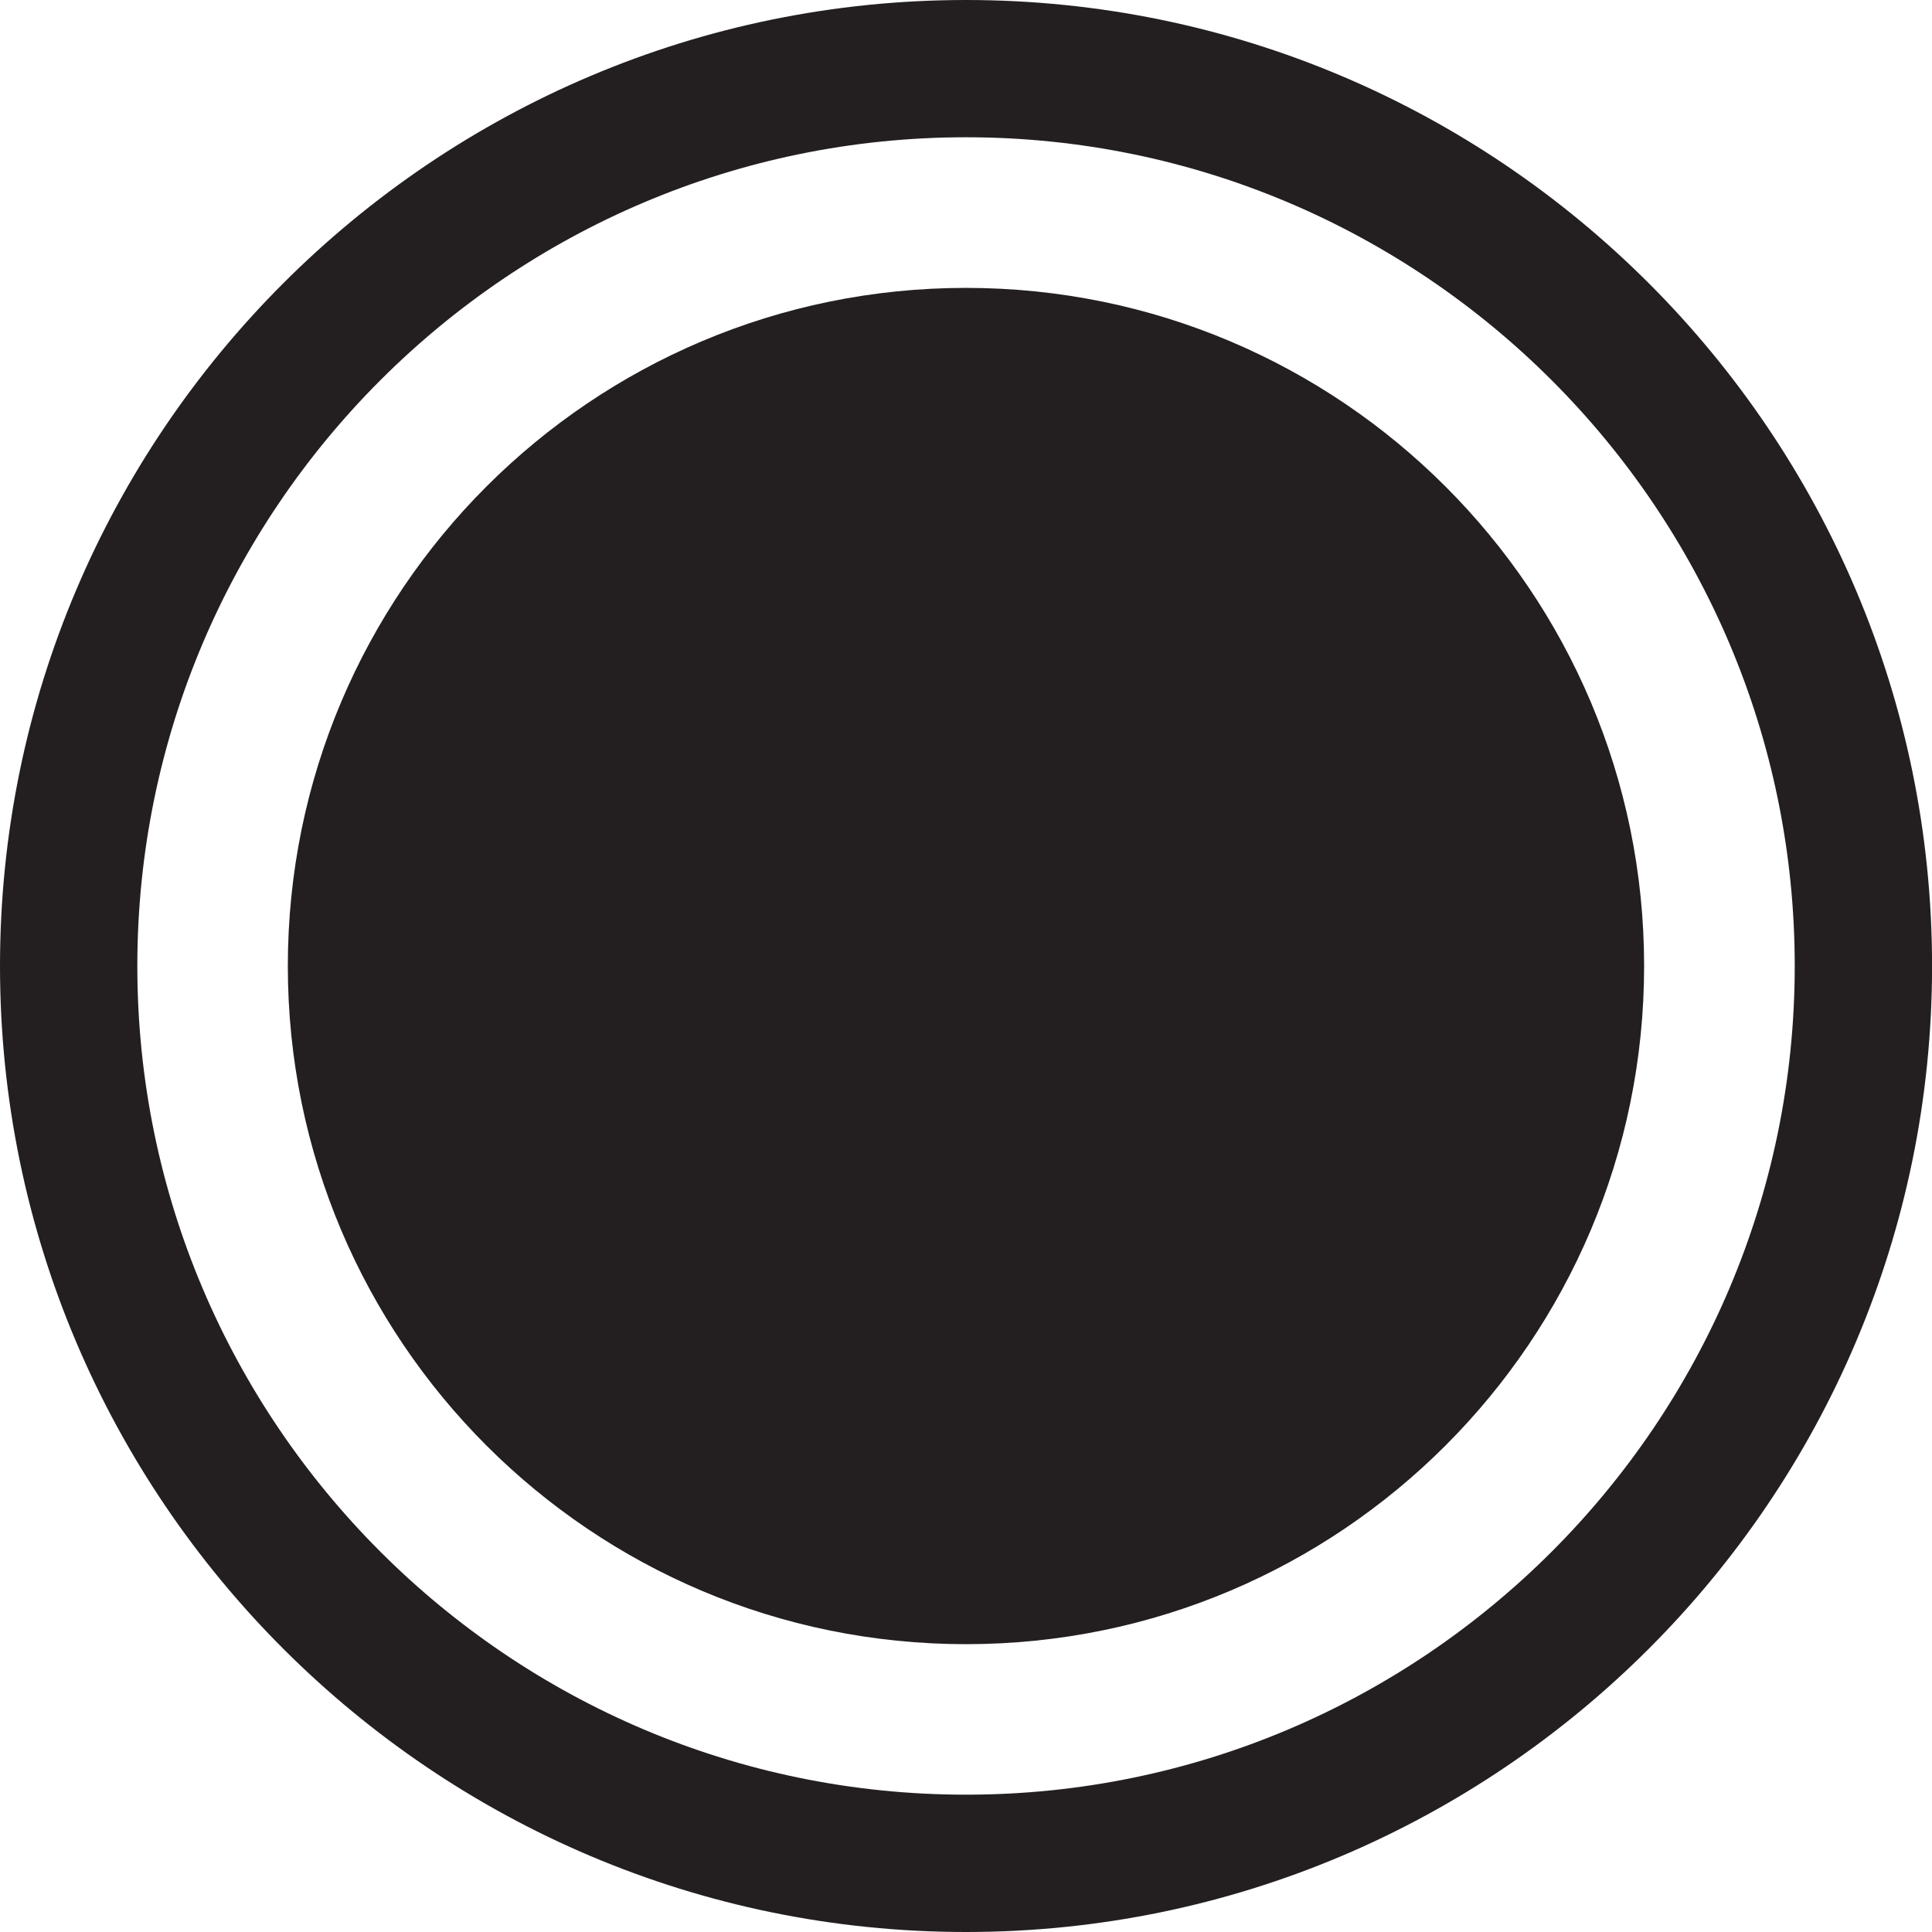
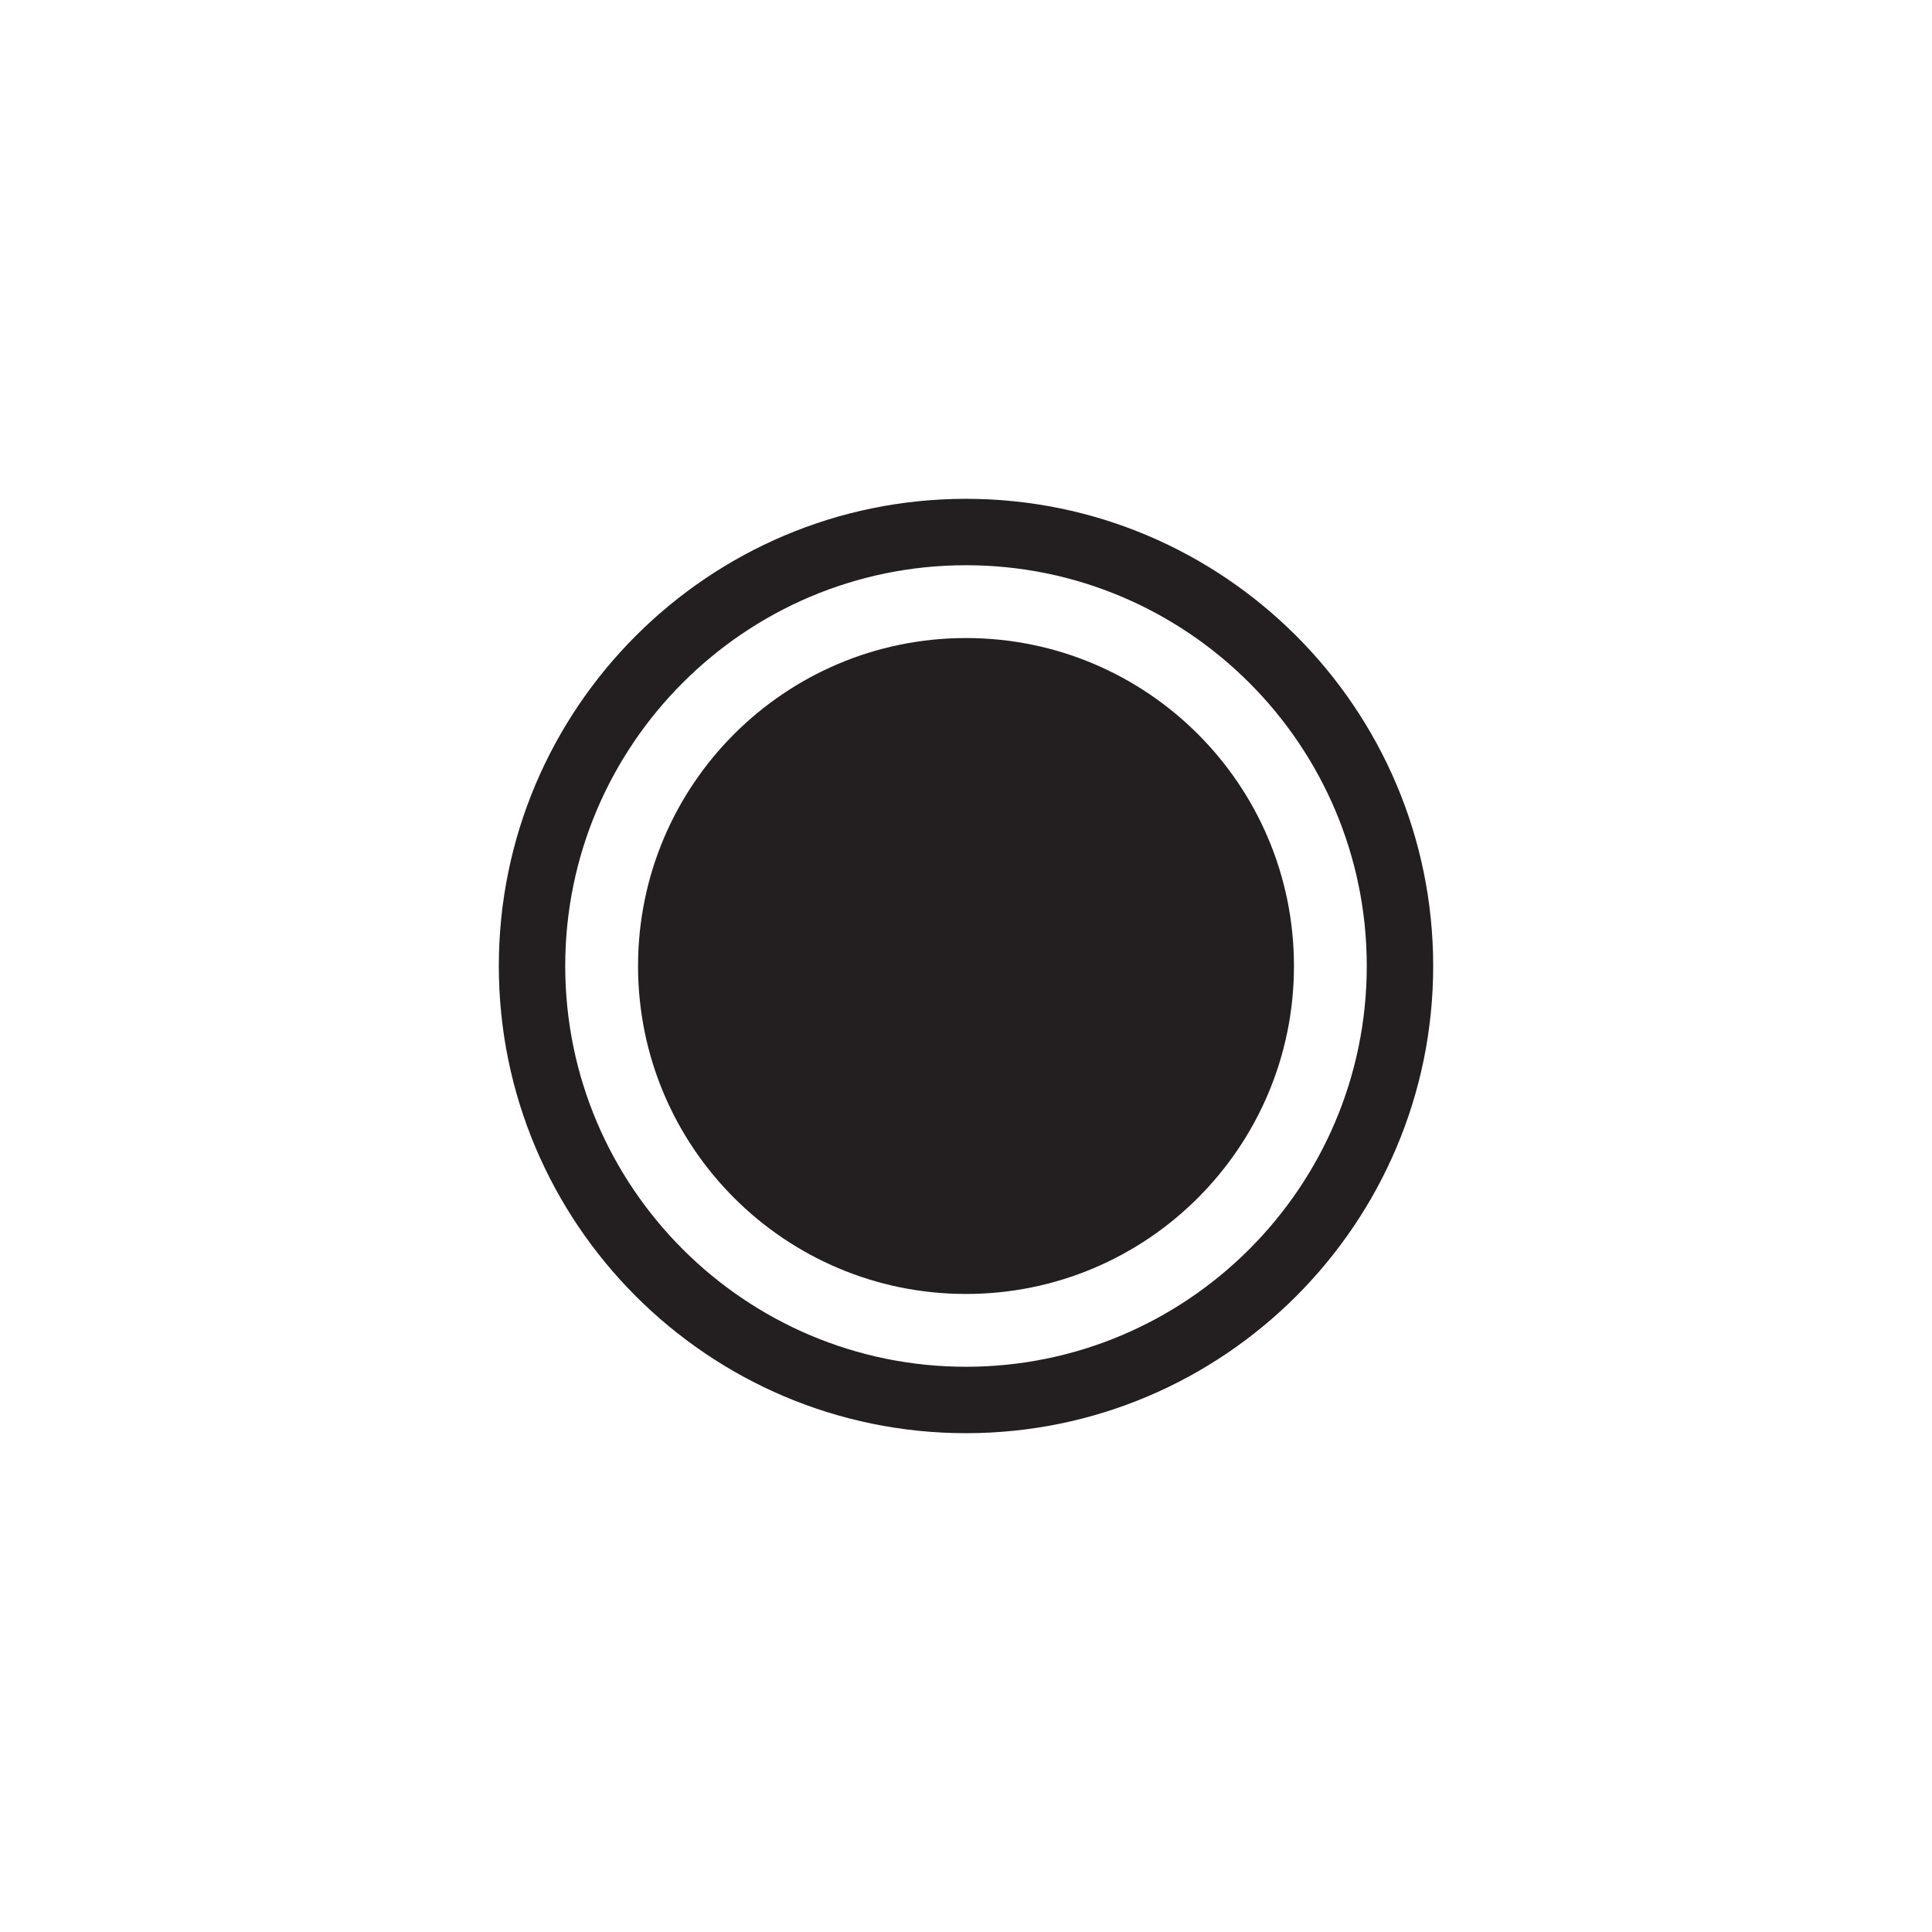
- <svg xmlns="http://www.w3.org/2000/svg" version="1.1" x="0px" y="0px" viewBox="0 0 30.951 30.951" style="enable-background:new 0 0 30.951 30.951;" xml:space="preserve">
+ <svg xmlns="http://www.w3.org/2000/svg" version="1.1" x="0px" y="0px" viewBox="0 0 64 64" style="enable-background:new 0 0 64 64;" xml:space="preserve">
  <g id="radio-selected">
    <g>
-       <path style="fill:#231F20;" d="M15.476,30.951C6.942,30.951,0,24.009,0,15.476S6.942,0,15.476,0s15.476,6.942,15.476,15.476    S24.009,30.951,15.476,30.951z M15.476,2.199c-7.32,0-13.276,5.956-13.276,13.276s5.956,13.276,13.276,13.276    s13.276-5.956,13.276-13.276S22.796,2.199,15.476,2.199z" />
+       <path style="fill:#231F20;" d="M32,47.476c-8.533,0-15.476-6.942-15.476-15.476S23.467,16.524,32,16.524S47.476,23.467,47.476,32    S40.533,47.476,32,47.476z M32,18.724c-7.32,0-13.276,5.956-13.276,13.276S24.68,45.276,32,45.276S45.276,39.32,45.276,32    S39.32,18.724,32,18.724z" />
    </g>
    <g>
-       <circle style="fill:#231F20;" cx="15.475" cy="15.476" r="10.864" />
+       <circle style="fill:#231F20;" cx="32" cy="32" r="10.864" />
    </g>
  </g>
  <g id="Layer_1">
</g>
</svg>
